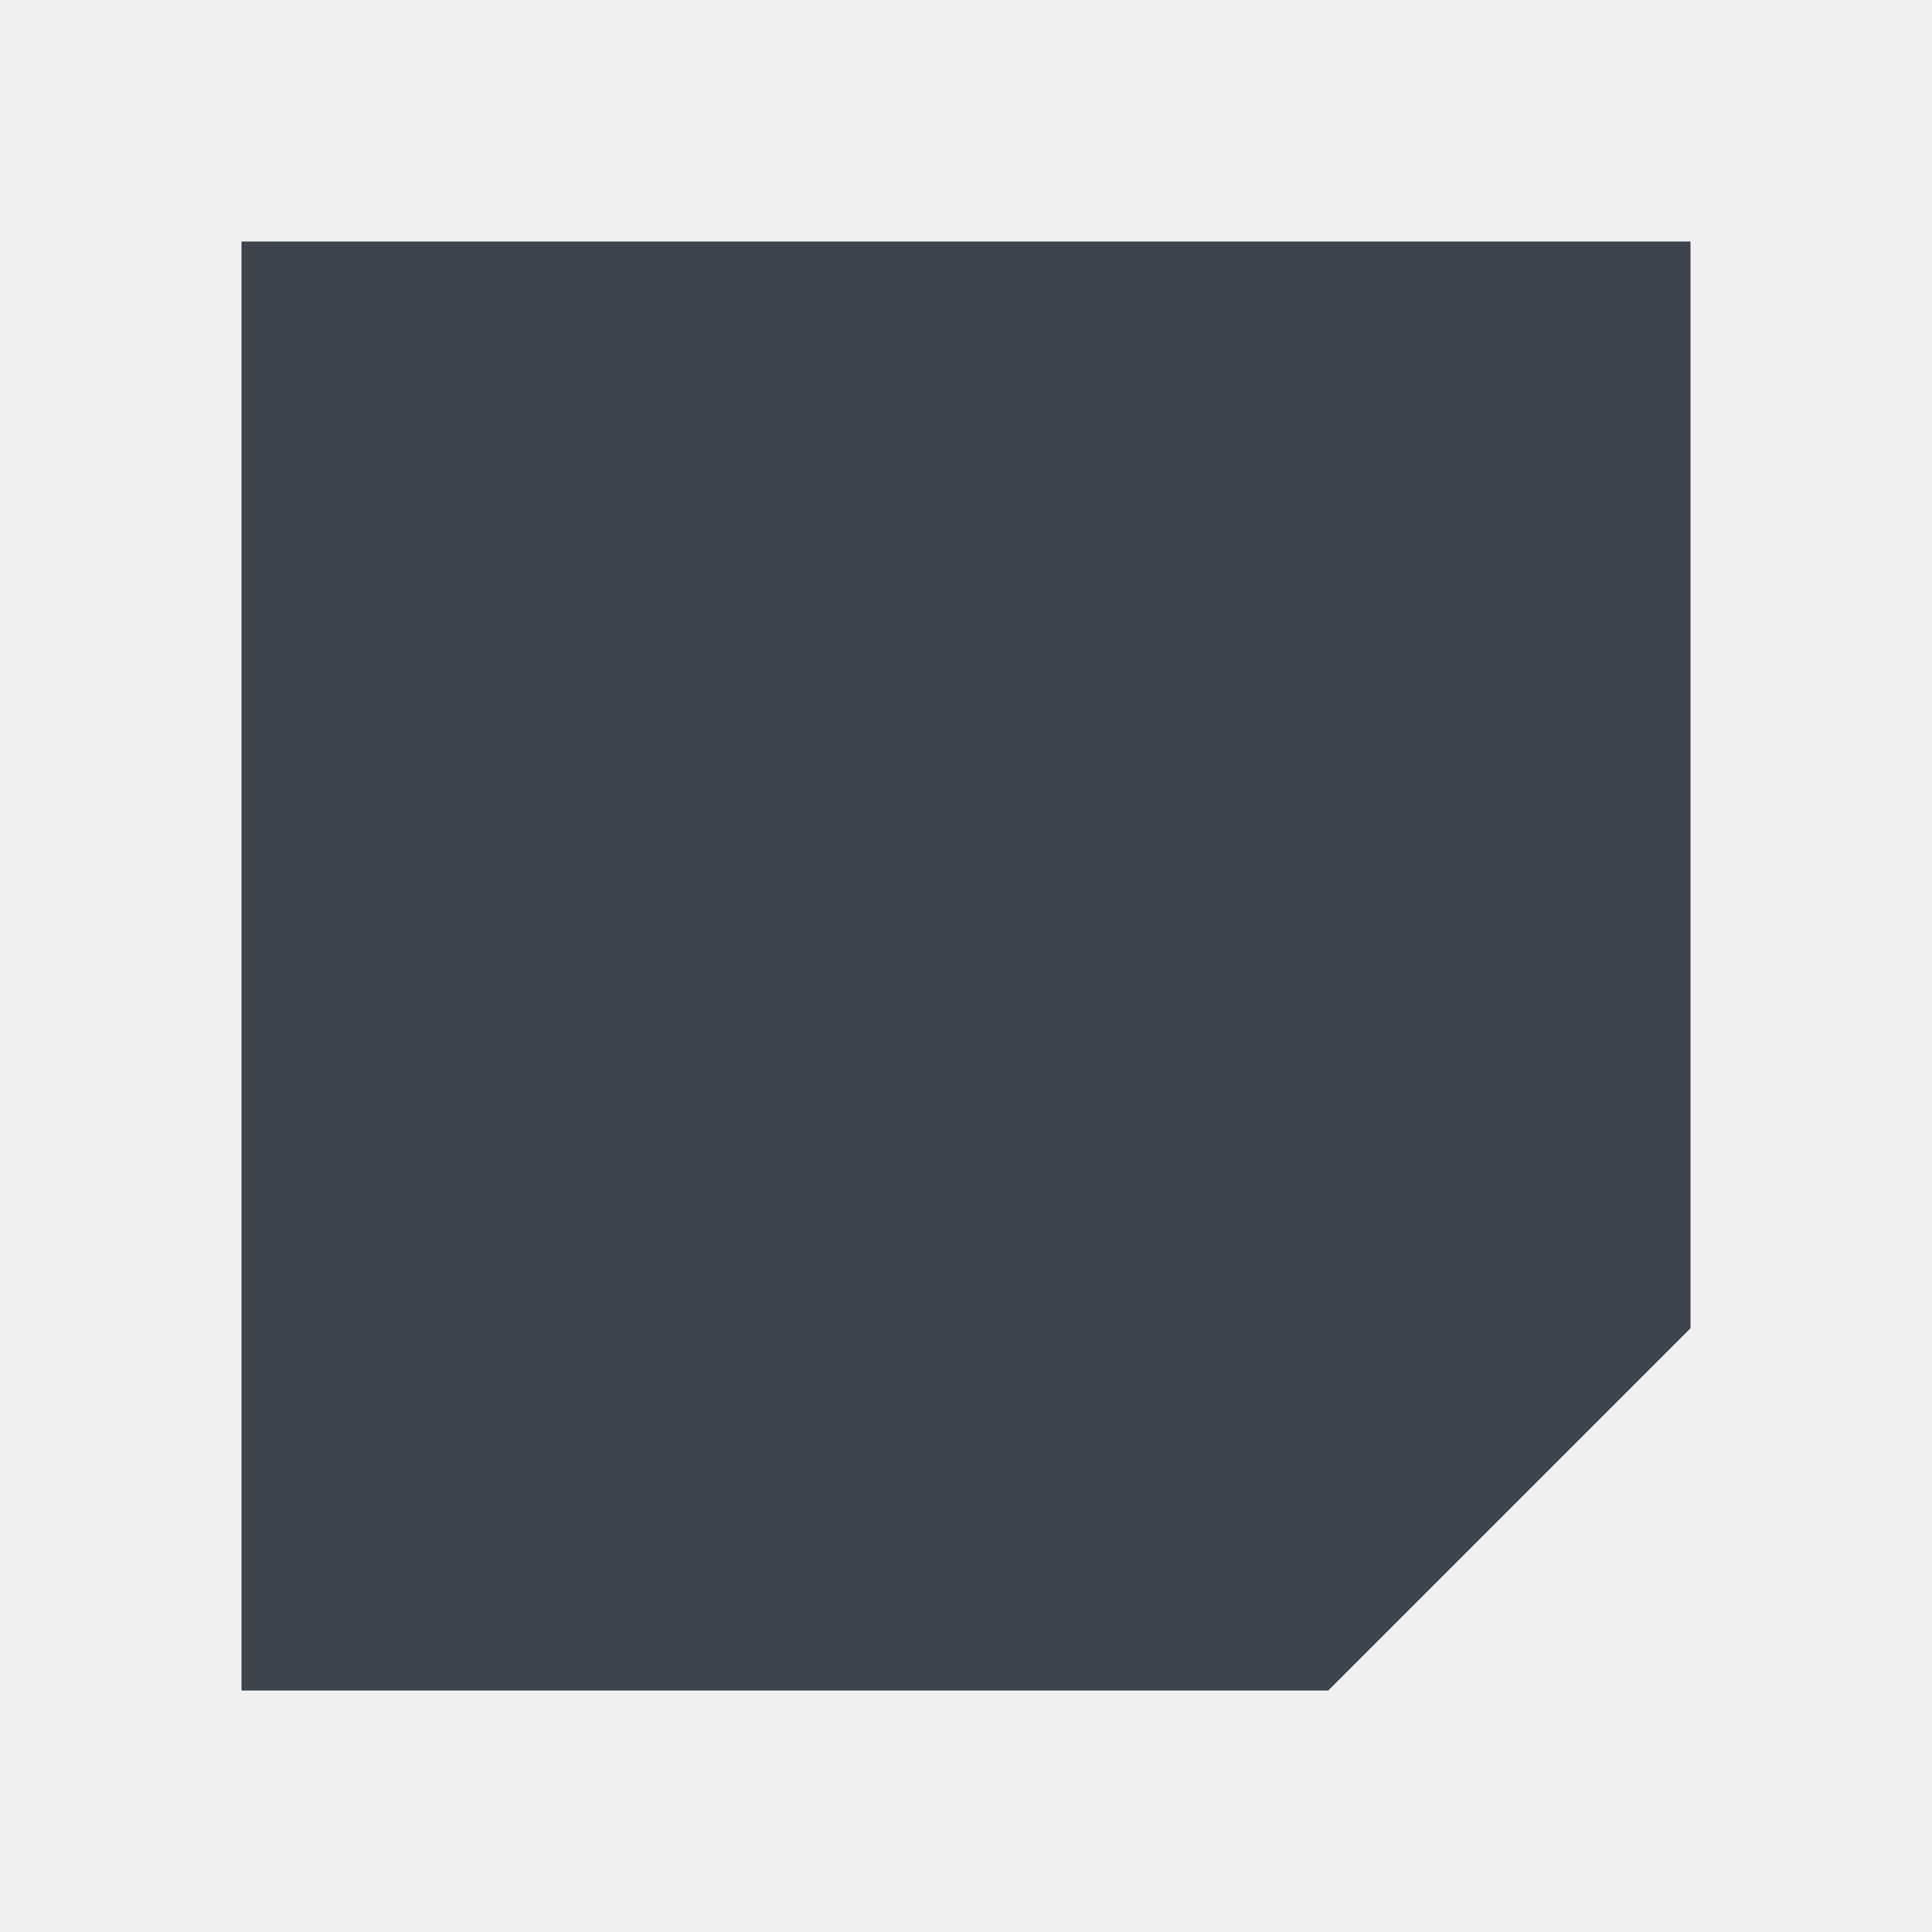
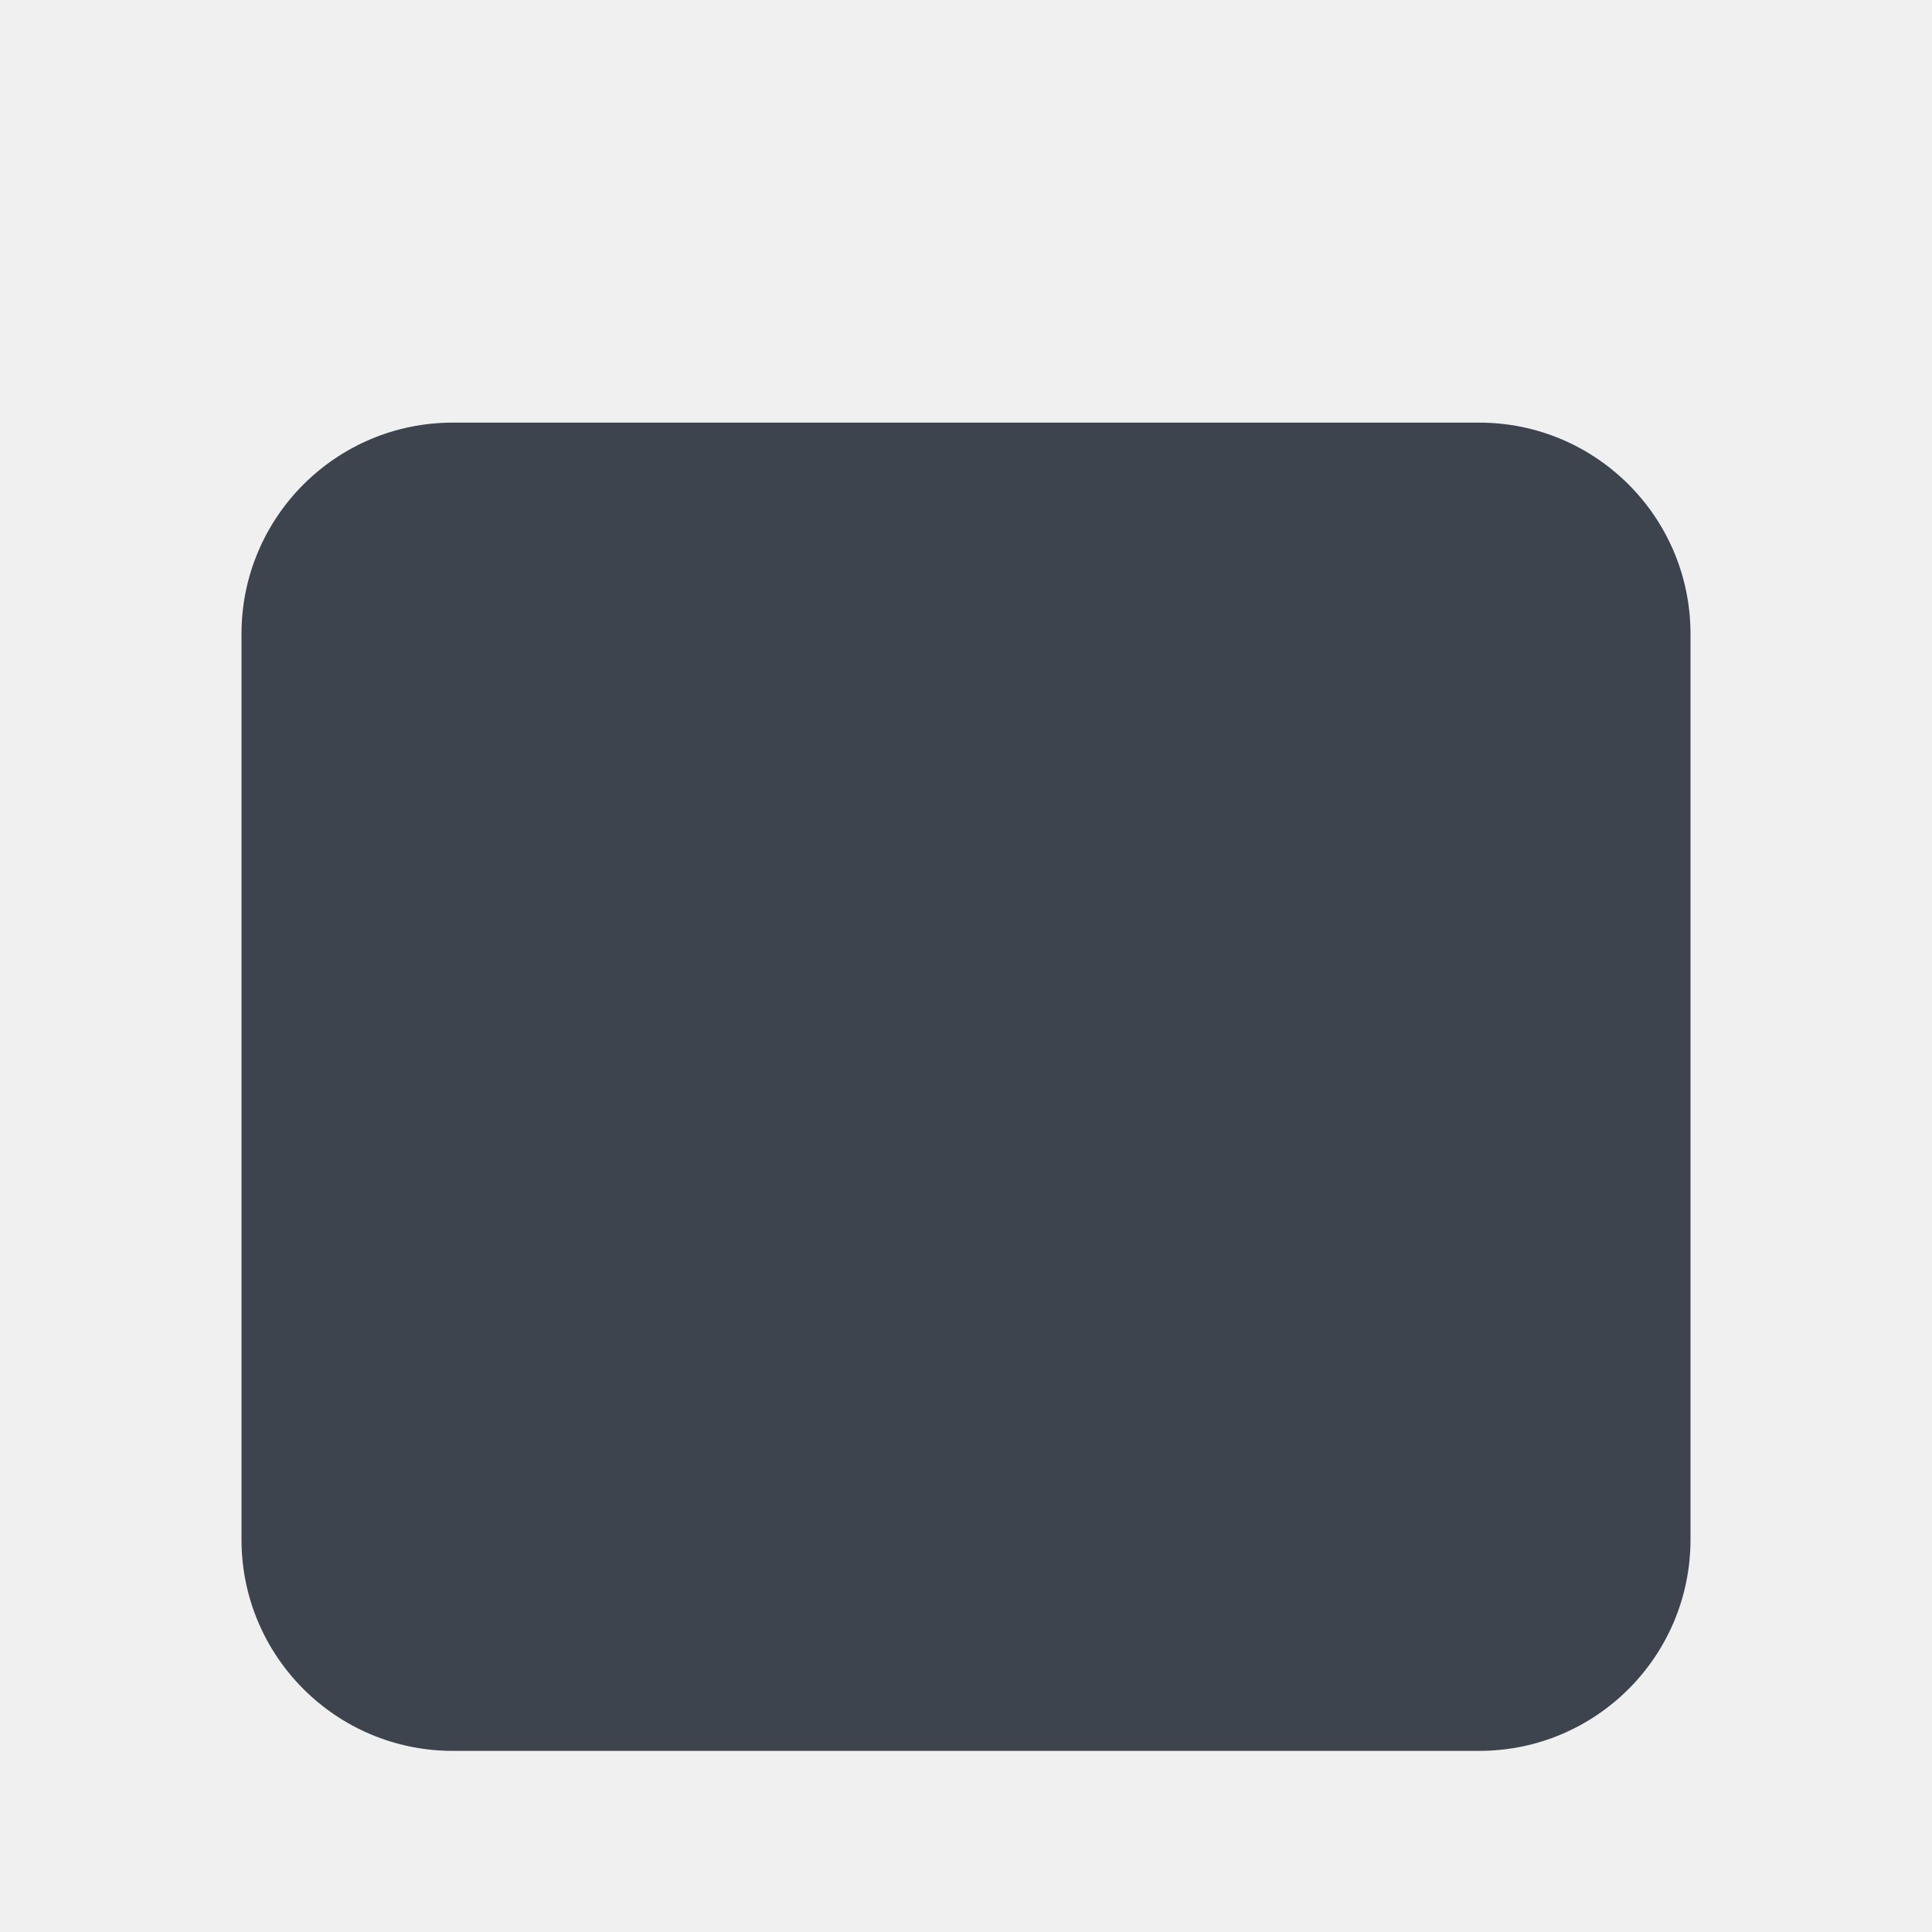
<svg xmlns="http://www.w3.org/2000/svg" viewBox="0 0 32 32" role="img" aria-label="DataFutureX">
  <style>
    .mark { fill: #3d444d; }
    @media (prefers-color-scheme: dark) {
      .mark { fill: #ffffff; }
    }
+     .line { fill: #ffffff; }
  </style>
-   <polygon class="mark" points="4,4 28,4 28,22 22,28 4,28" />
+   <rect x="4" y="7" width="24" height="22" rx="3.5" class="mark" />
+   <path d="M11.5 13 L20.5 23" class="line" stroke-width="3.25" stroke-linecap="round" />
+   <path d="M20.5 13 L11.5 23" class="line" stroke-width="3.25" stroke-linecap="round" />
</svg>
